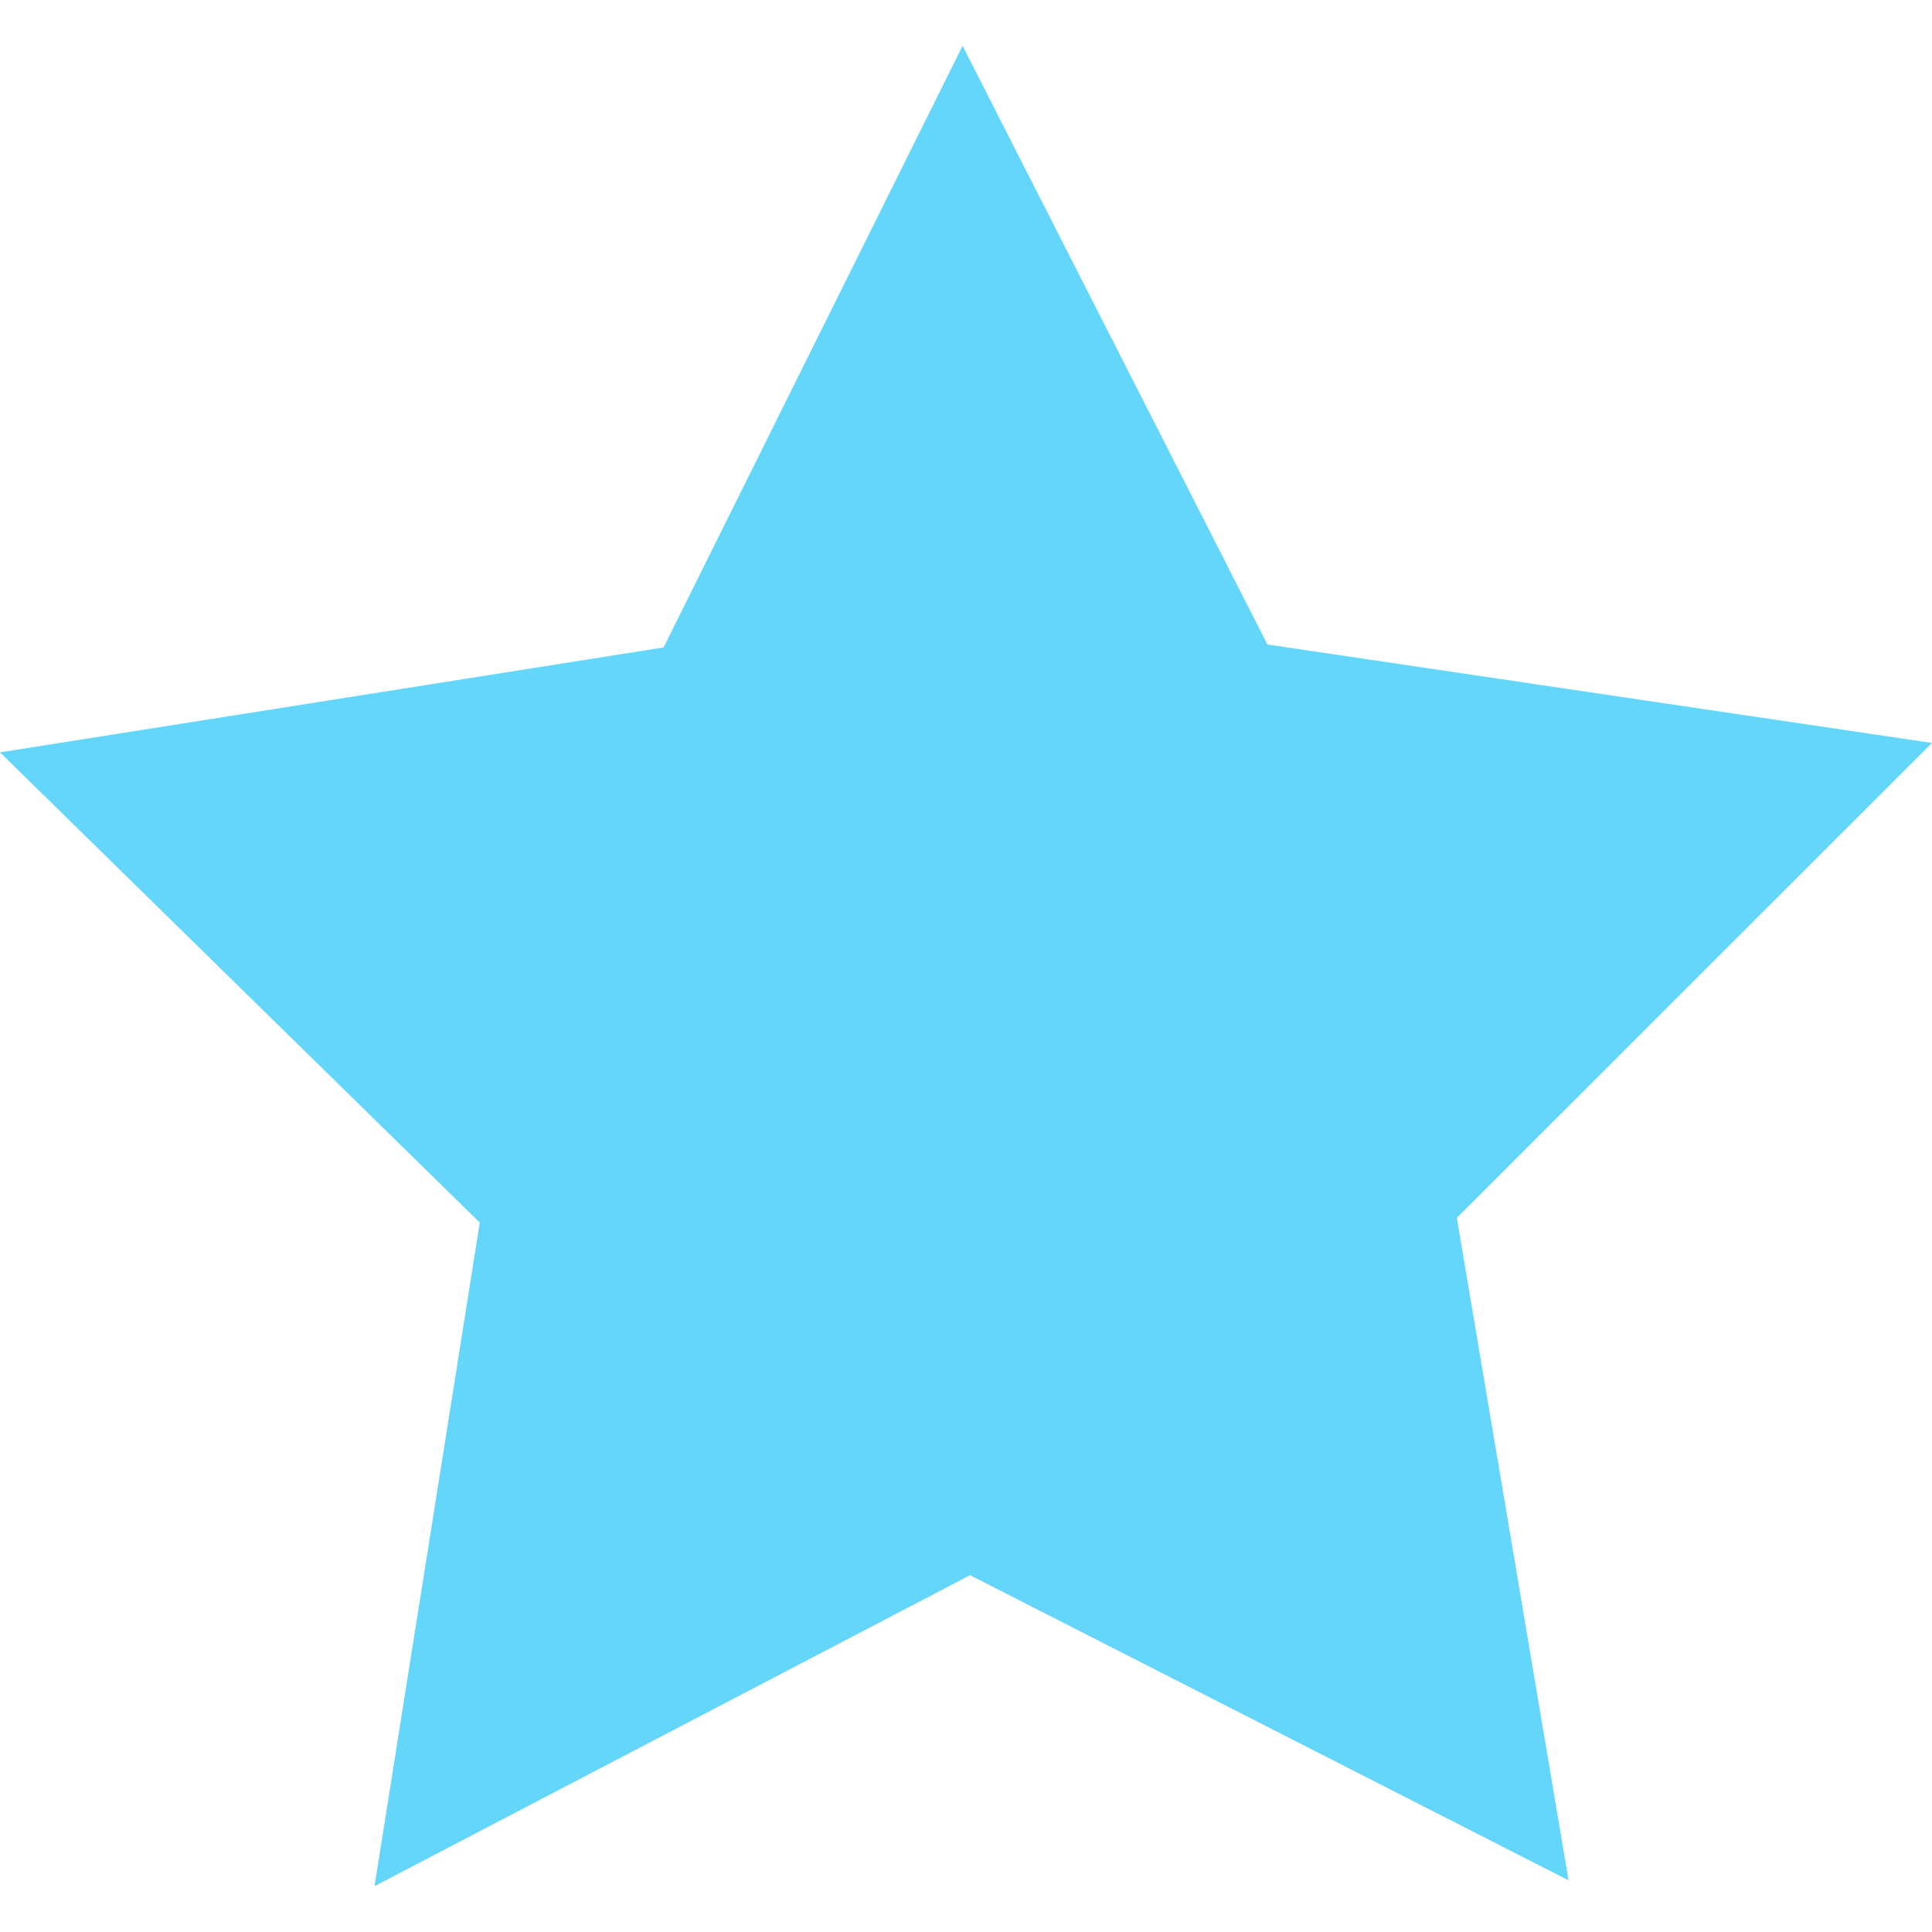
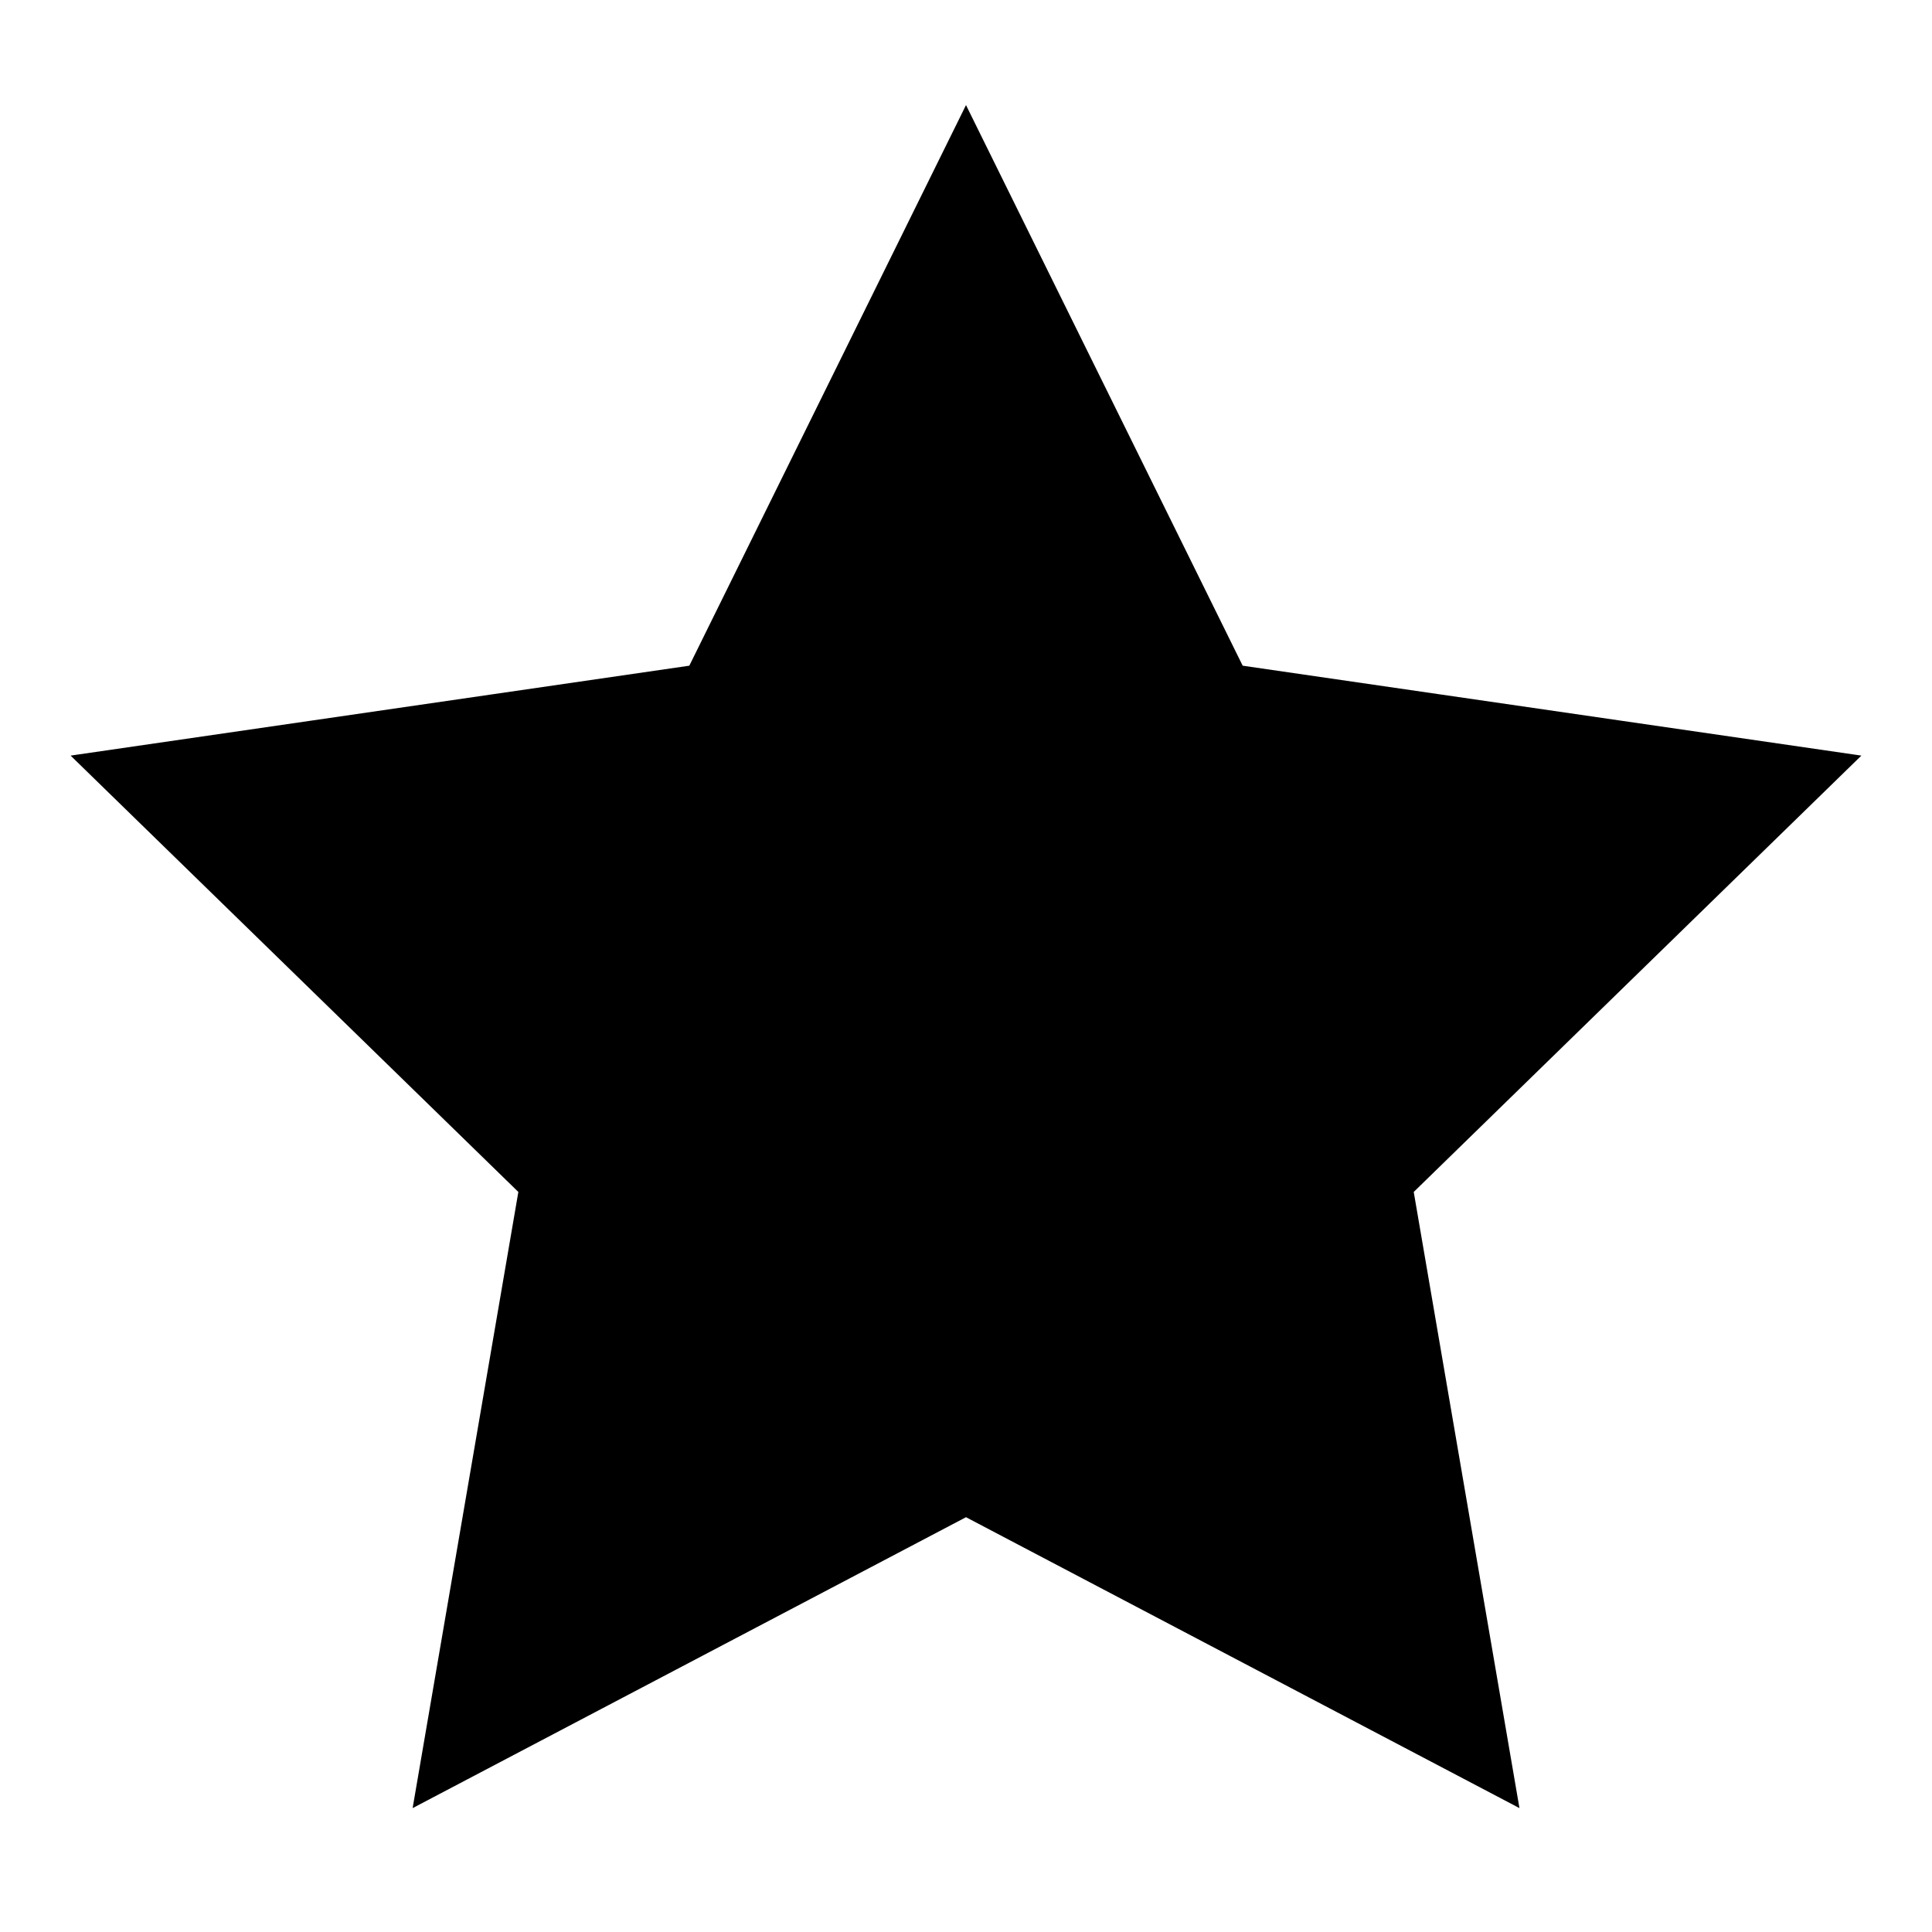
- <svg xmlns="http://www.w3.org/2000/svg" version="1.1" width="512" height="512" x="0" y="0" viewBox="0 0 473.486 473.486" style="enable-background:new 0 0 512 512" xml:space="preserve" class="">
-   <g>
-     <polygon points="473.486,182.079 310.615,157.952 235.904,11.23 162.628,158.675 0,184.389 117.584,299.641 91.786,462.257   237.732,386.042 384.416,460.829 357.032,298.473 " fill="#63d6f9" data-original="#000000" style="" class="" />
-     <g>
- </g>
-     <g>
- </g>
-     <g>
- </g>
-     <g>
- </g>
-     <g>
- </g>
-     <g>
- </g>
-     <g>
- </g>
-     <g>
- </g>
-     <g>
- </g>
-     <g>
- </g>
-     <g>
- </g>
-     <g>
- </g>
-     <g>
- </g>
-     <g>
- </g>
-     <g>
- </g>
-   </g>
+ <svg xmlns="http://www.w3.org/2000/svg" width="800px" height="800px" viewBox="0 0 24 24" id="star_filled" data-name="star filled">
+   <rect id="Rectangle_4" data-name="Rectangle 4" width="24" height="24" fill="none" />
+   <path id="Star" d="M10,15,4.122,18.09l1.123-6.545L.489,6.91l6.572-.955L10,0l2.939,5.955,6.572.955-4.755,4.635,1.123,6.545Z" transform="translate(2 3)" stroke="#000000" stroke-miterlimit="10" stroke-width="1.5" />
</svg>
